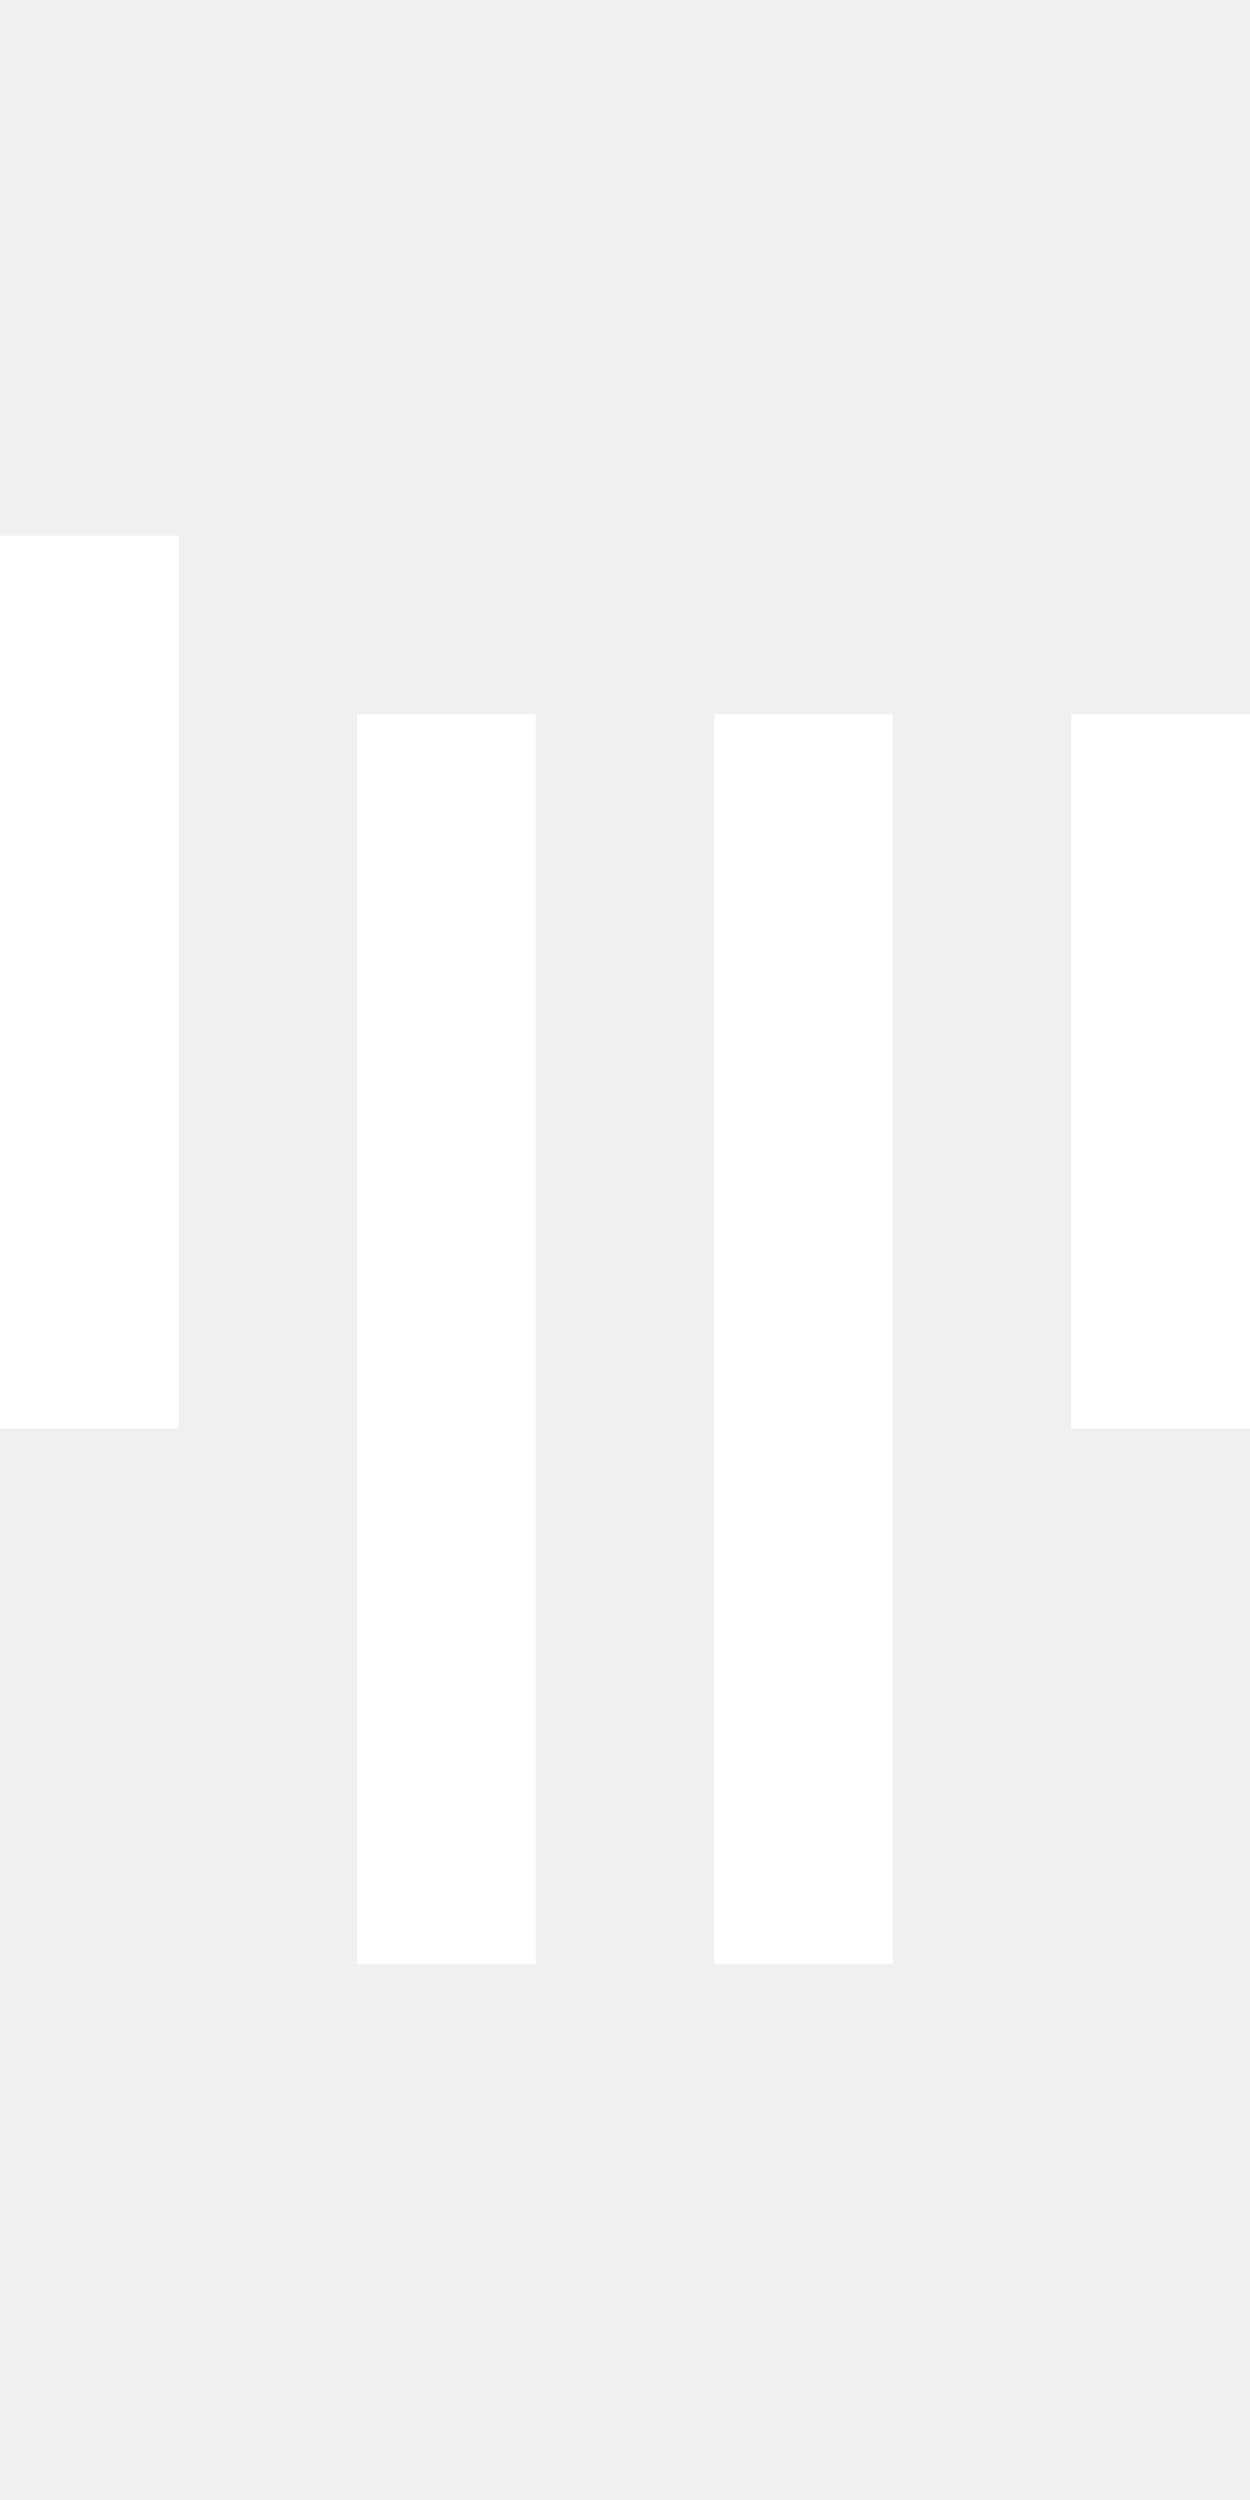
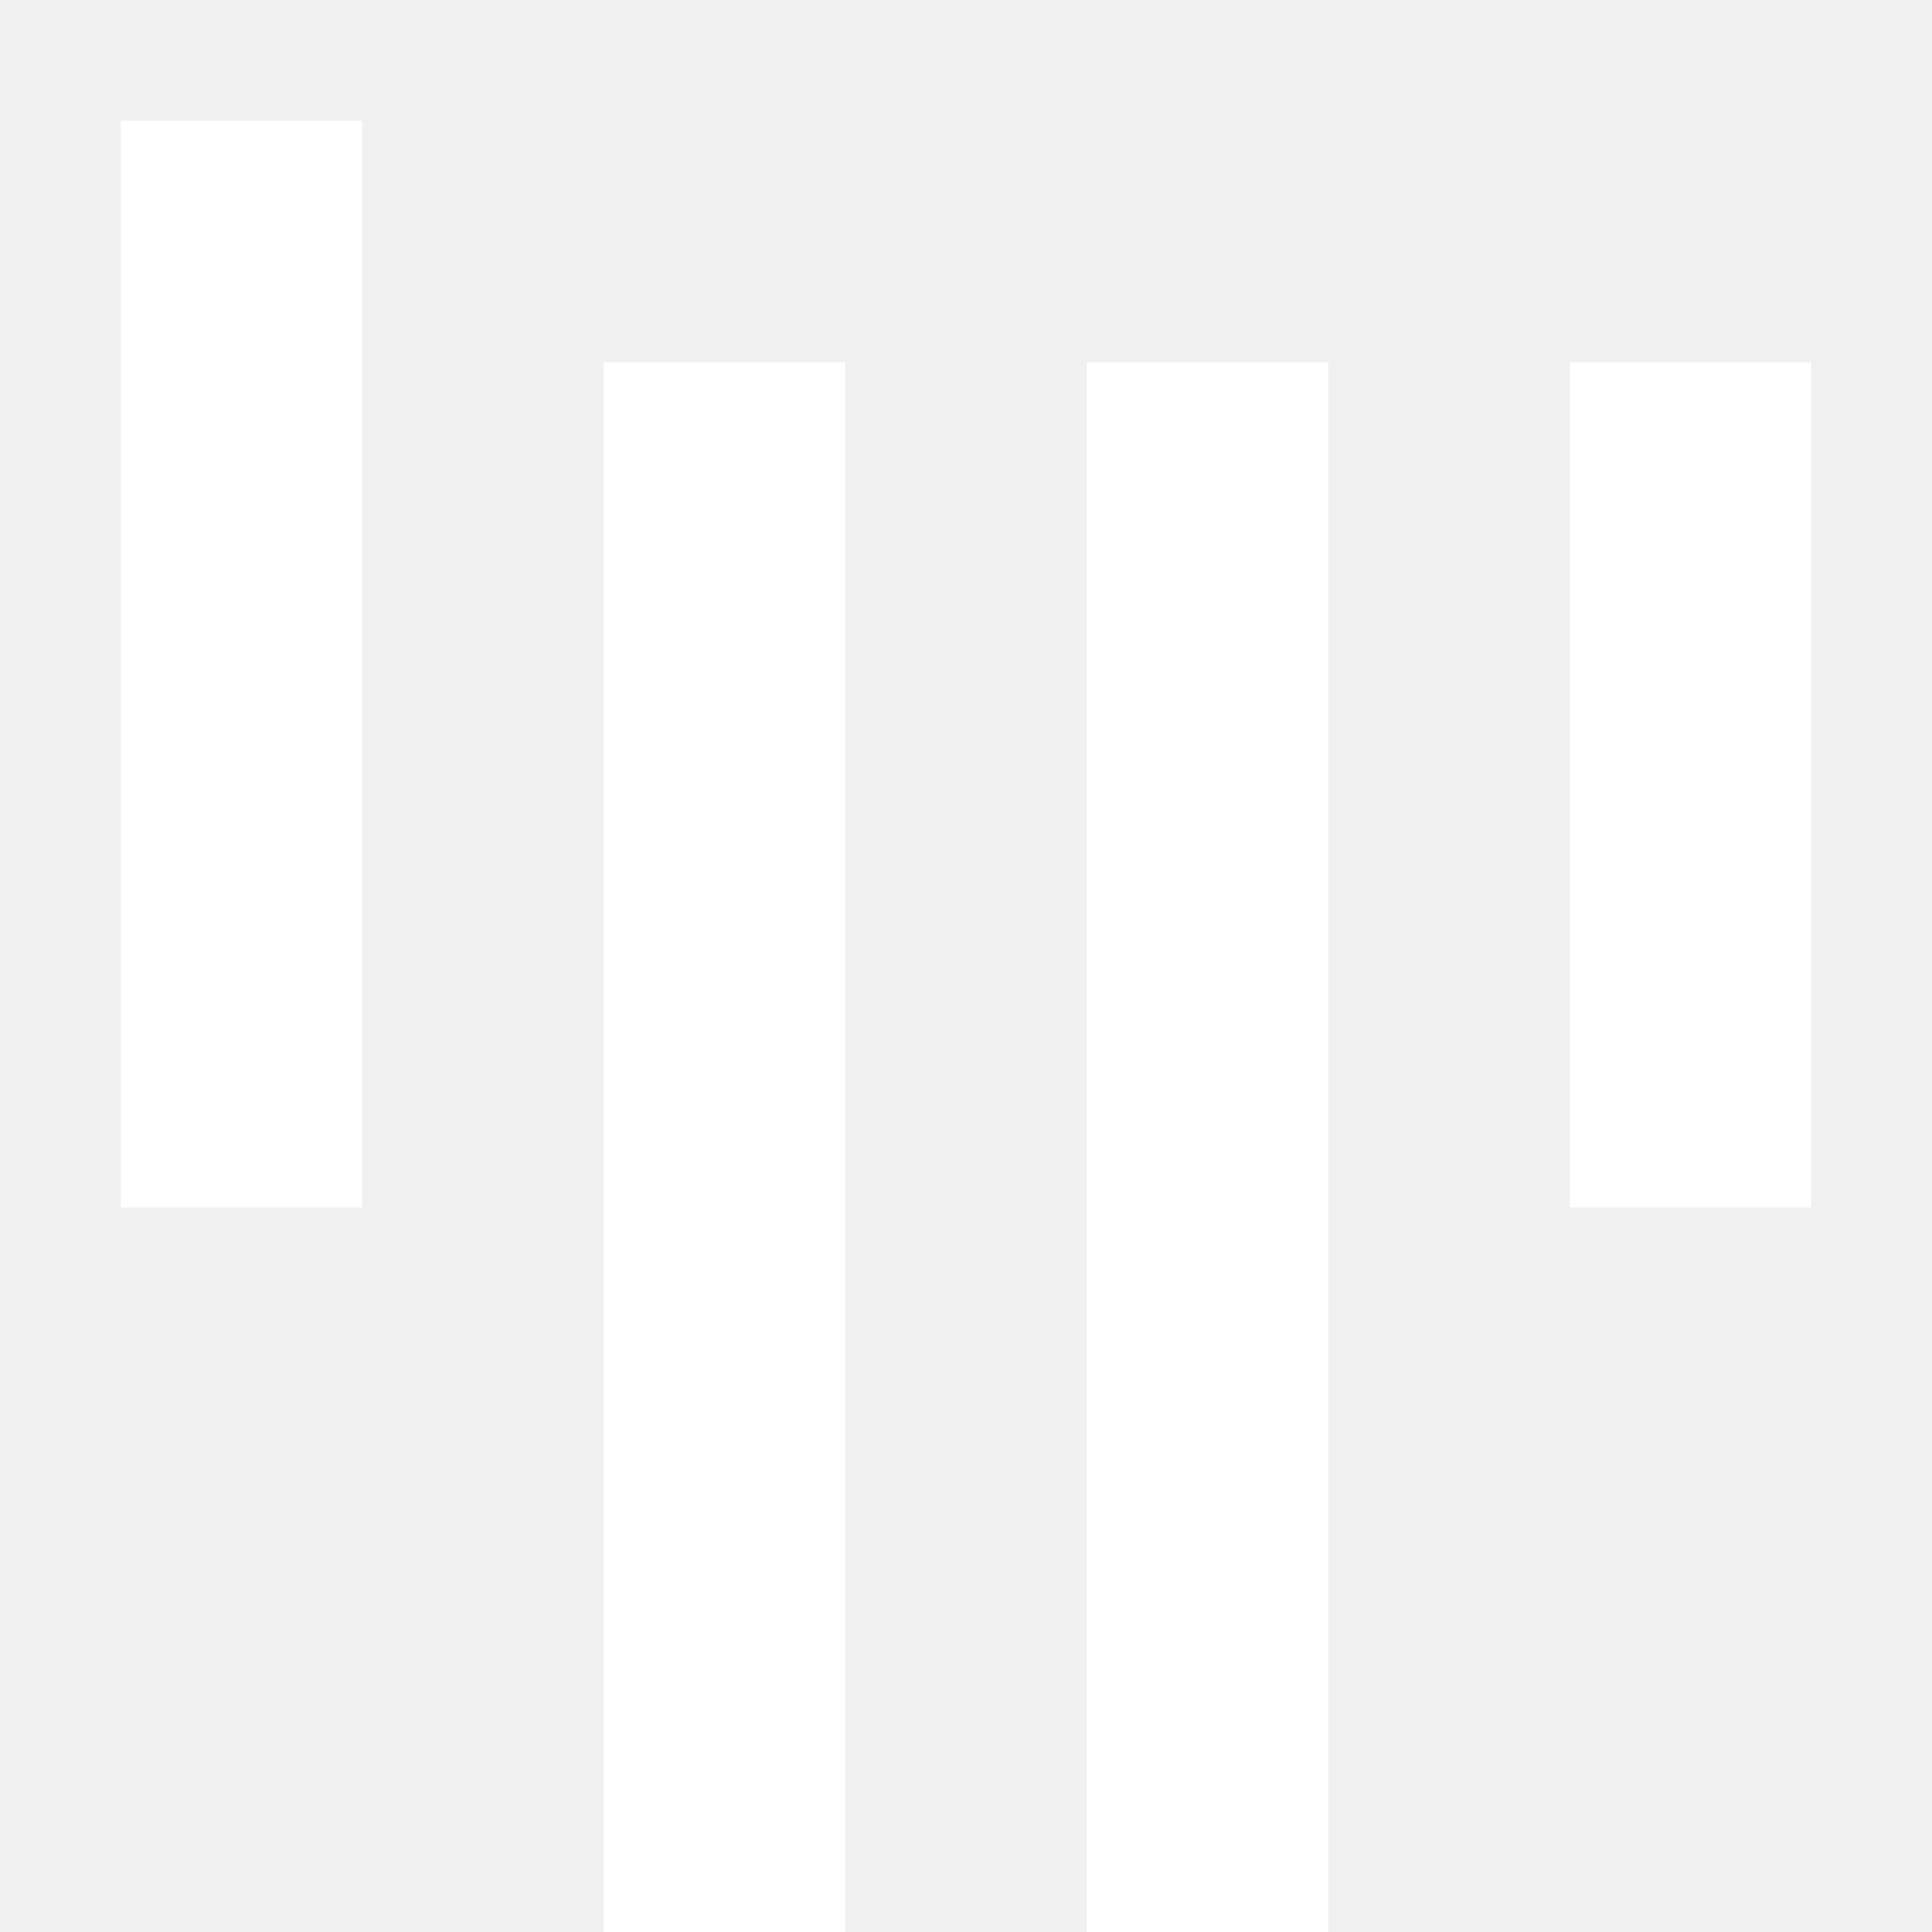
- <svg xmlns="http://www.w3.org/2000/svg" width="7" height="14">
-   <g fill="#fff">
-     <rect x="0" y="3" width="1" height="5" />
-     <rect x="2" y="4" width="1" height="7" />
-     <rect x="4" y="4" width="1" height="7" />
-     <rect x="6" y="4" width="1" height="4" />
+ <svg xmlns="http://www.w3.org/2000/svg" width="8" height="8" fill="#FFF">
+   <g>
+     <rect x="0.5" y="0.5" width="1" height="4.5" />
+     <rect x="2.5" y="1.5" width="1" height="6.5" />
+     <rect x="4.5" y="1.5" width="1" height="6.5" />
+     <rect x="6.5" y="1.5" width="1" height="3.5" />
  </g>
</svg>
